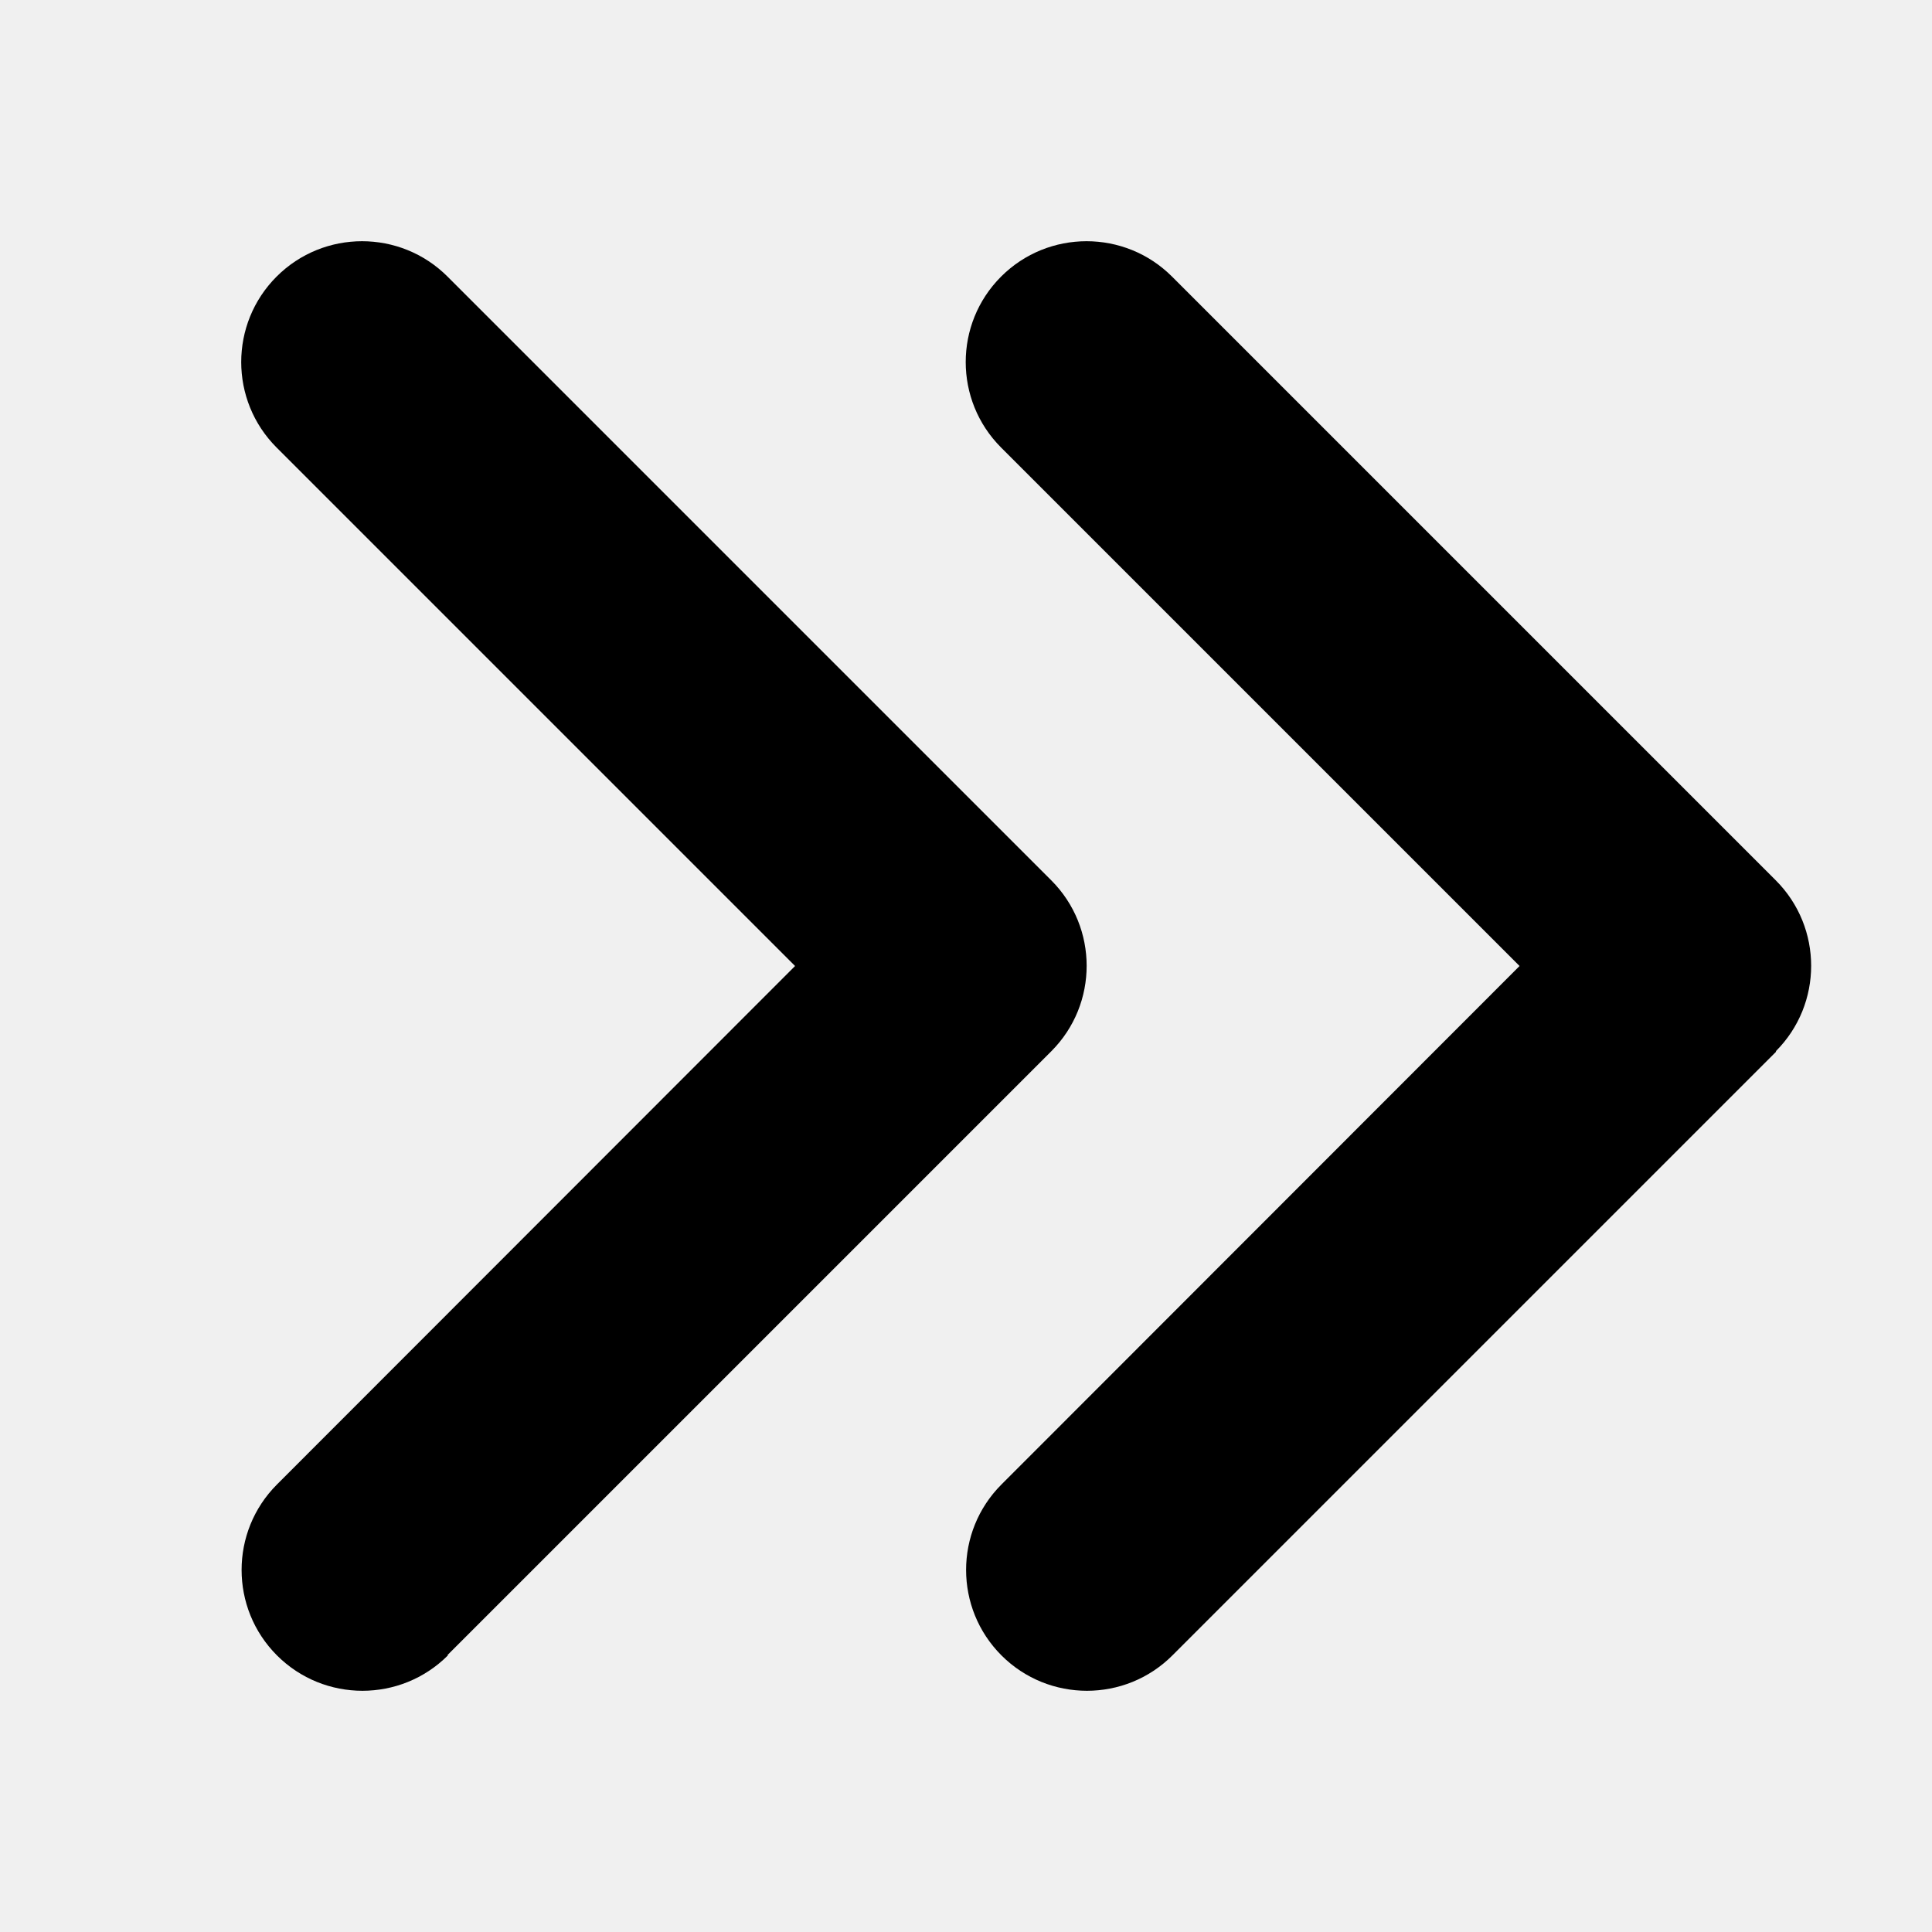
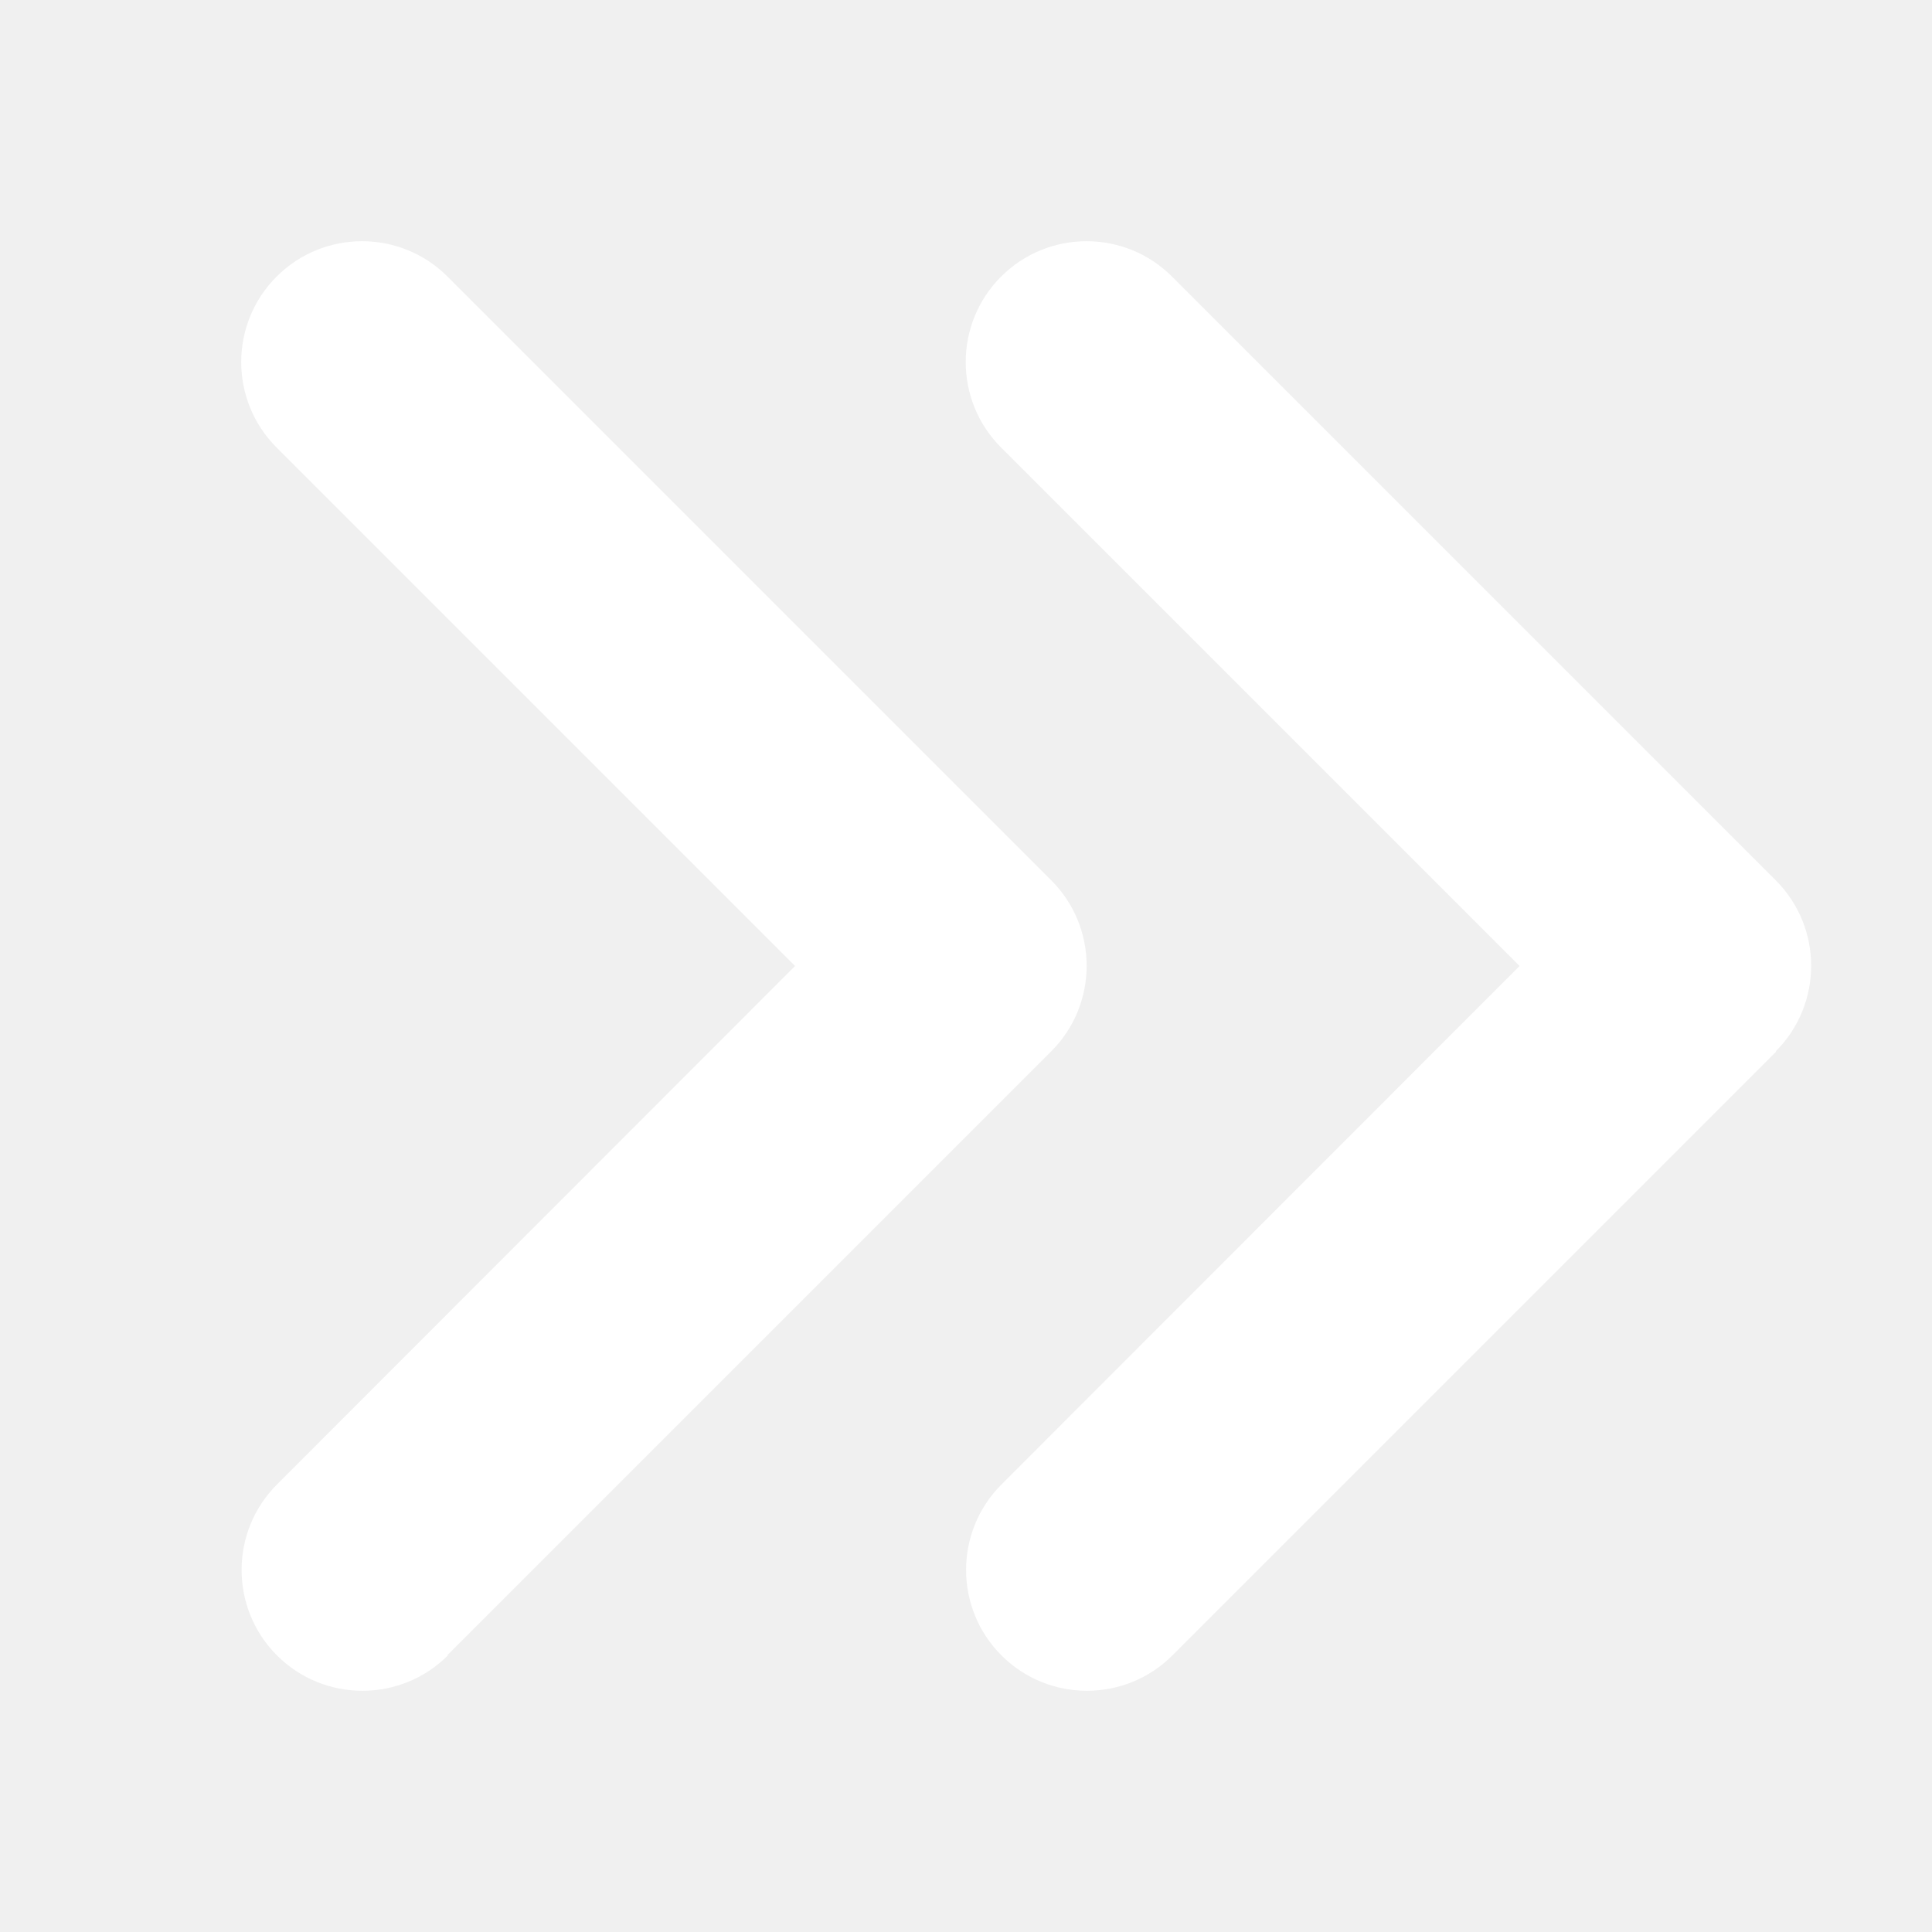
- <svg xmlns="http://www.w3.org/2000/svg" viewBox="0 0 512 512">
+ <svg xmlns="http://www.w3.org/2000/svg" fill="white" viewBox="0 0 512 512">
  <path d="M470.6 278.6c12.5-12.5 12.5-32.8 0-45.3l-160-160c-12.5-12.5-32.8-12.5-45.3 0s-12.5 32.8 0 45.3L402.7 256 265.4 393.4c-12.5 12.5-12.5 32.8 0 45.3s32.8 12.5 45.3 0l160-160zm-352 160l160-160c12.5-12.5 12.5-32.8 0-45.3l-160-160c-12.5-12.5-32.8-12.5-45.3 0s-12.5 32.8 0 45.3L210.7 256 73.4 393.4c-12.5 12.5-12.5 32.8 0 45.3s32.8 12.5 45.3 0z" />
</svg>
